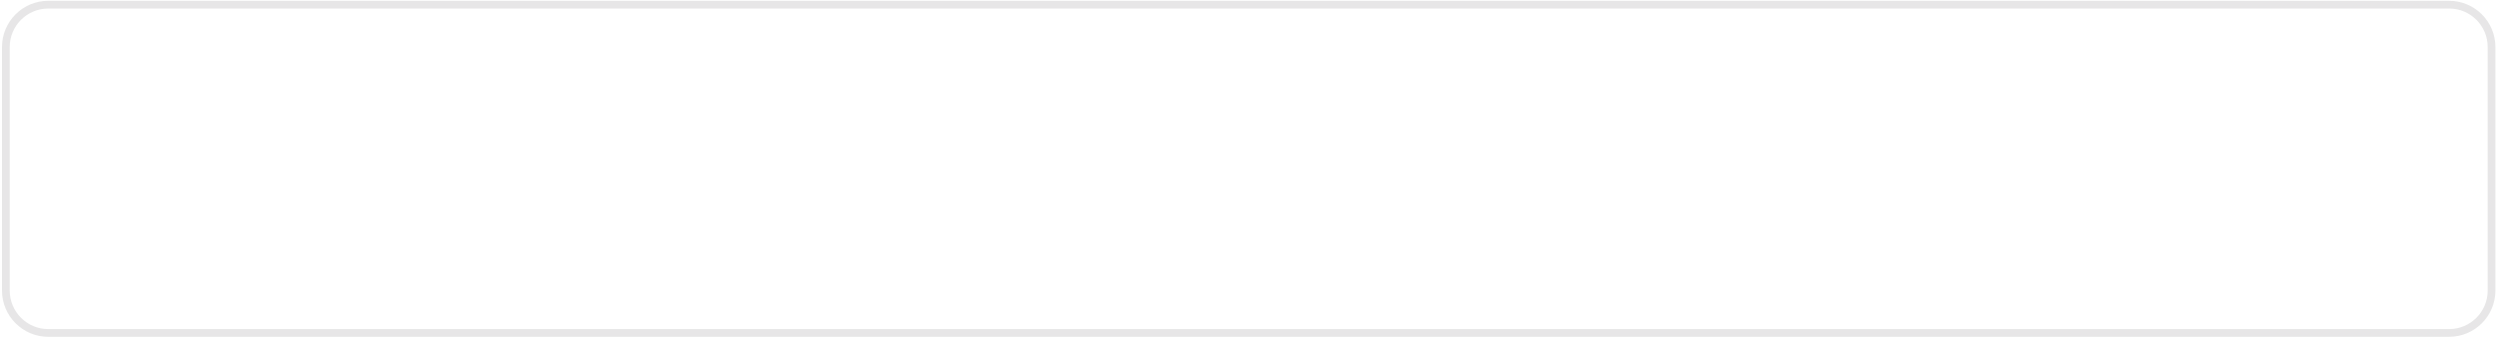
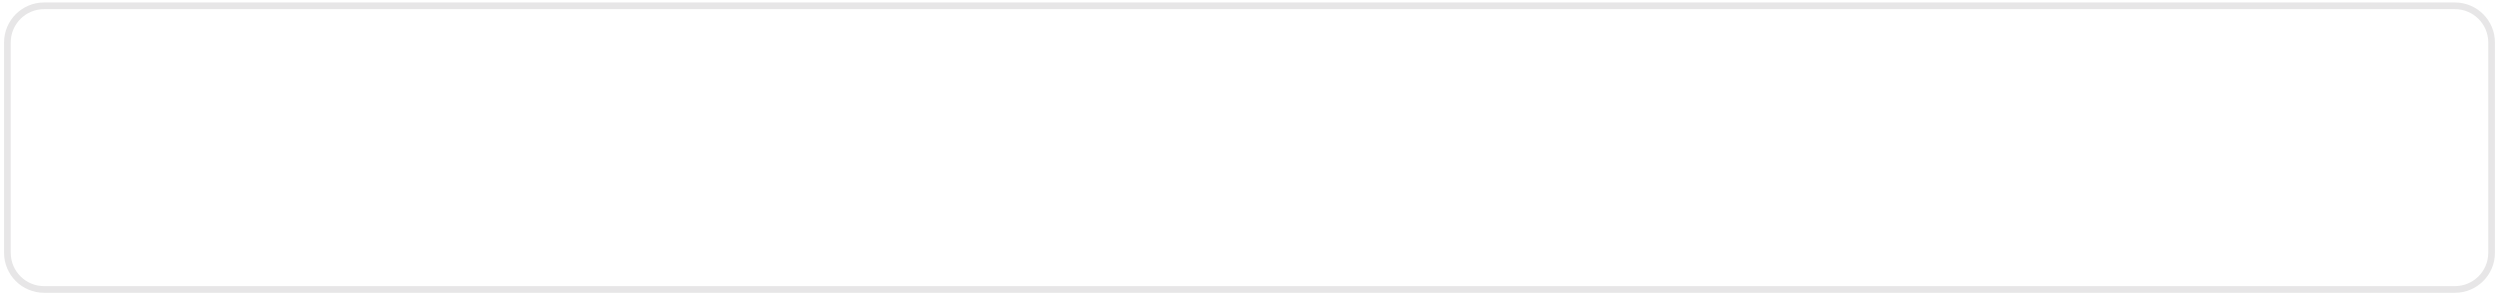
- <svg xmlns="http://www.w3.org/2000/svg" width="324" height="44" viewBox="0 0 324 44" fill="none">
-   <path opacity="0.24" d="M6.26 0.604H317.405C320.443 0.604 322.905 3.067 322.905 6.104V37.65C322.905 40.687 320.443 43.15 317.405 43.15H6.26C3.222 43.15 0.76 40.687 0.76 37.65V6.104C0.76 3.067 3.222 0.604 6.26 0.604Z" stroke="#999799" />
+ <svg xmlns="http://www.w3.org/2000/svg" width="375" height="44" viewBox="0 0 375 44" fill="none">
+   <path opacity="0.24" d="M6.61 0.872H368.239C371.277 0.872 373.739 3.334 373.739 6.372V37.918C373.739 40.955 371.277 43.418 368.239 43.418H6.61C3.572 43.418 1.11 40.955 1.11 37.918V6.372C1.11 3.334 3.572 0.872 6.61 0.872Z" stroke="#999799" />
</svg>
